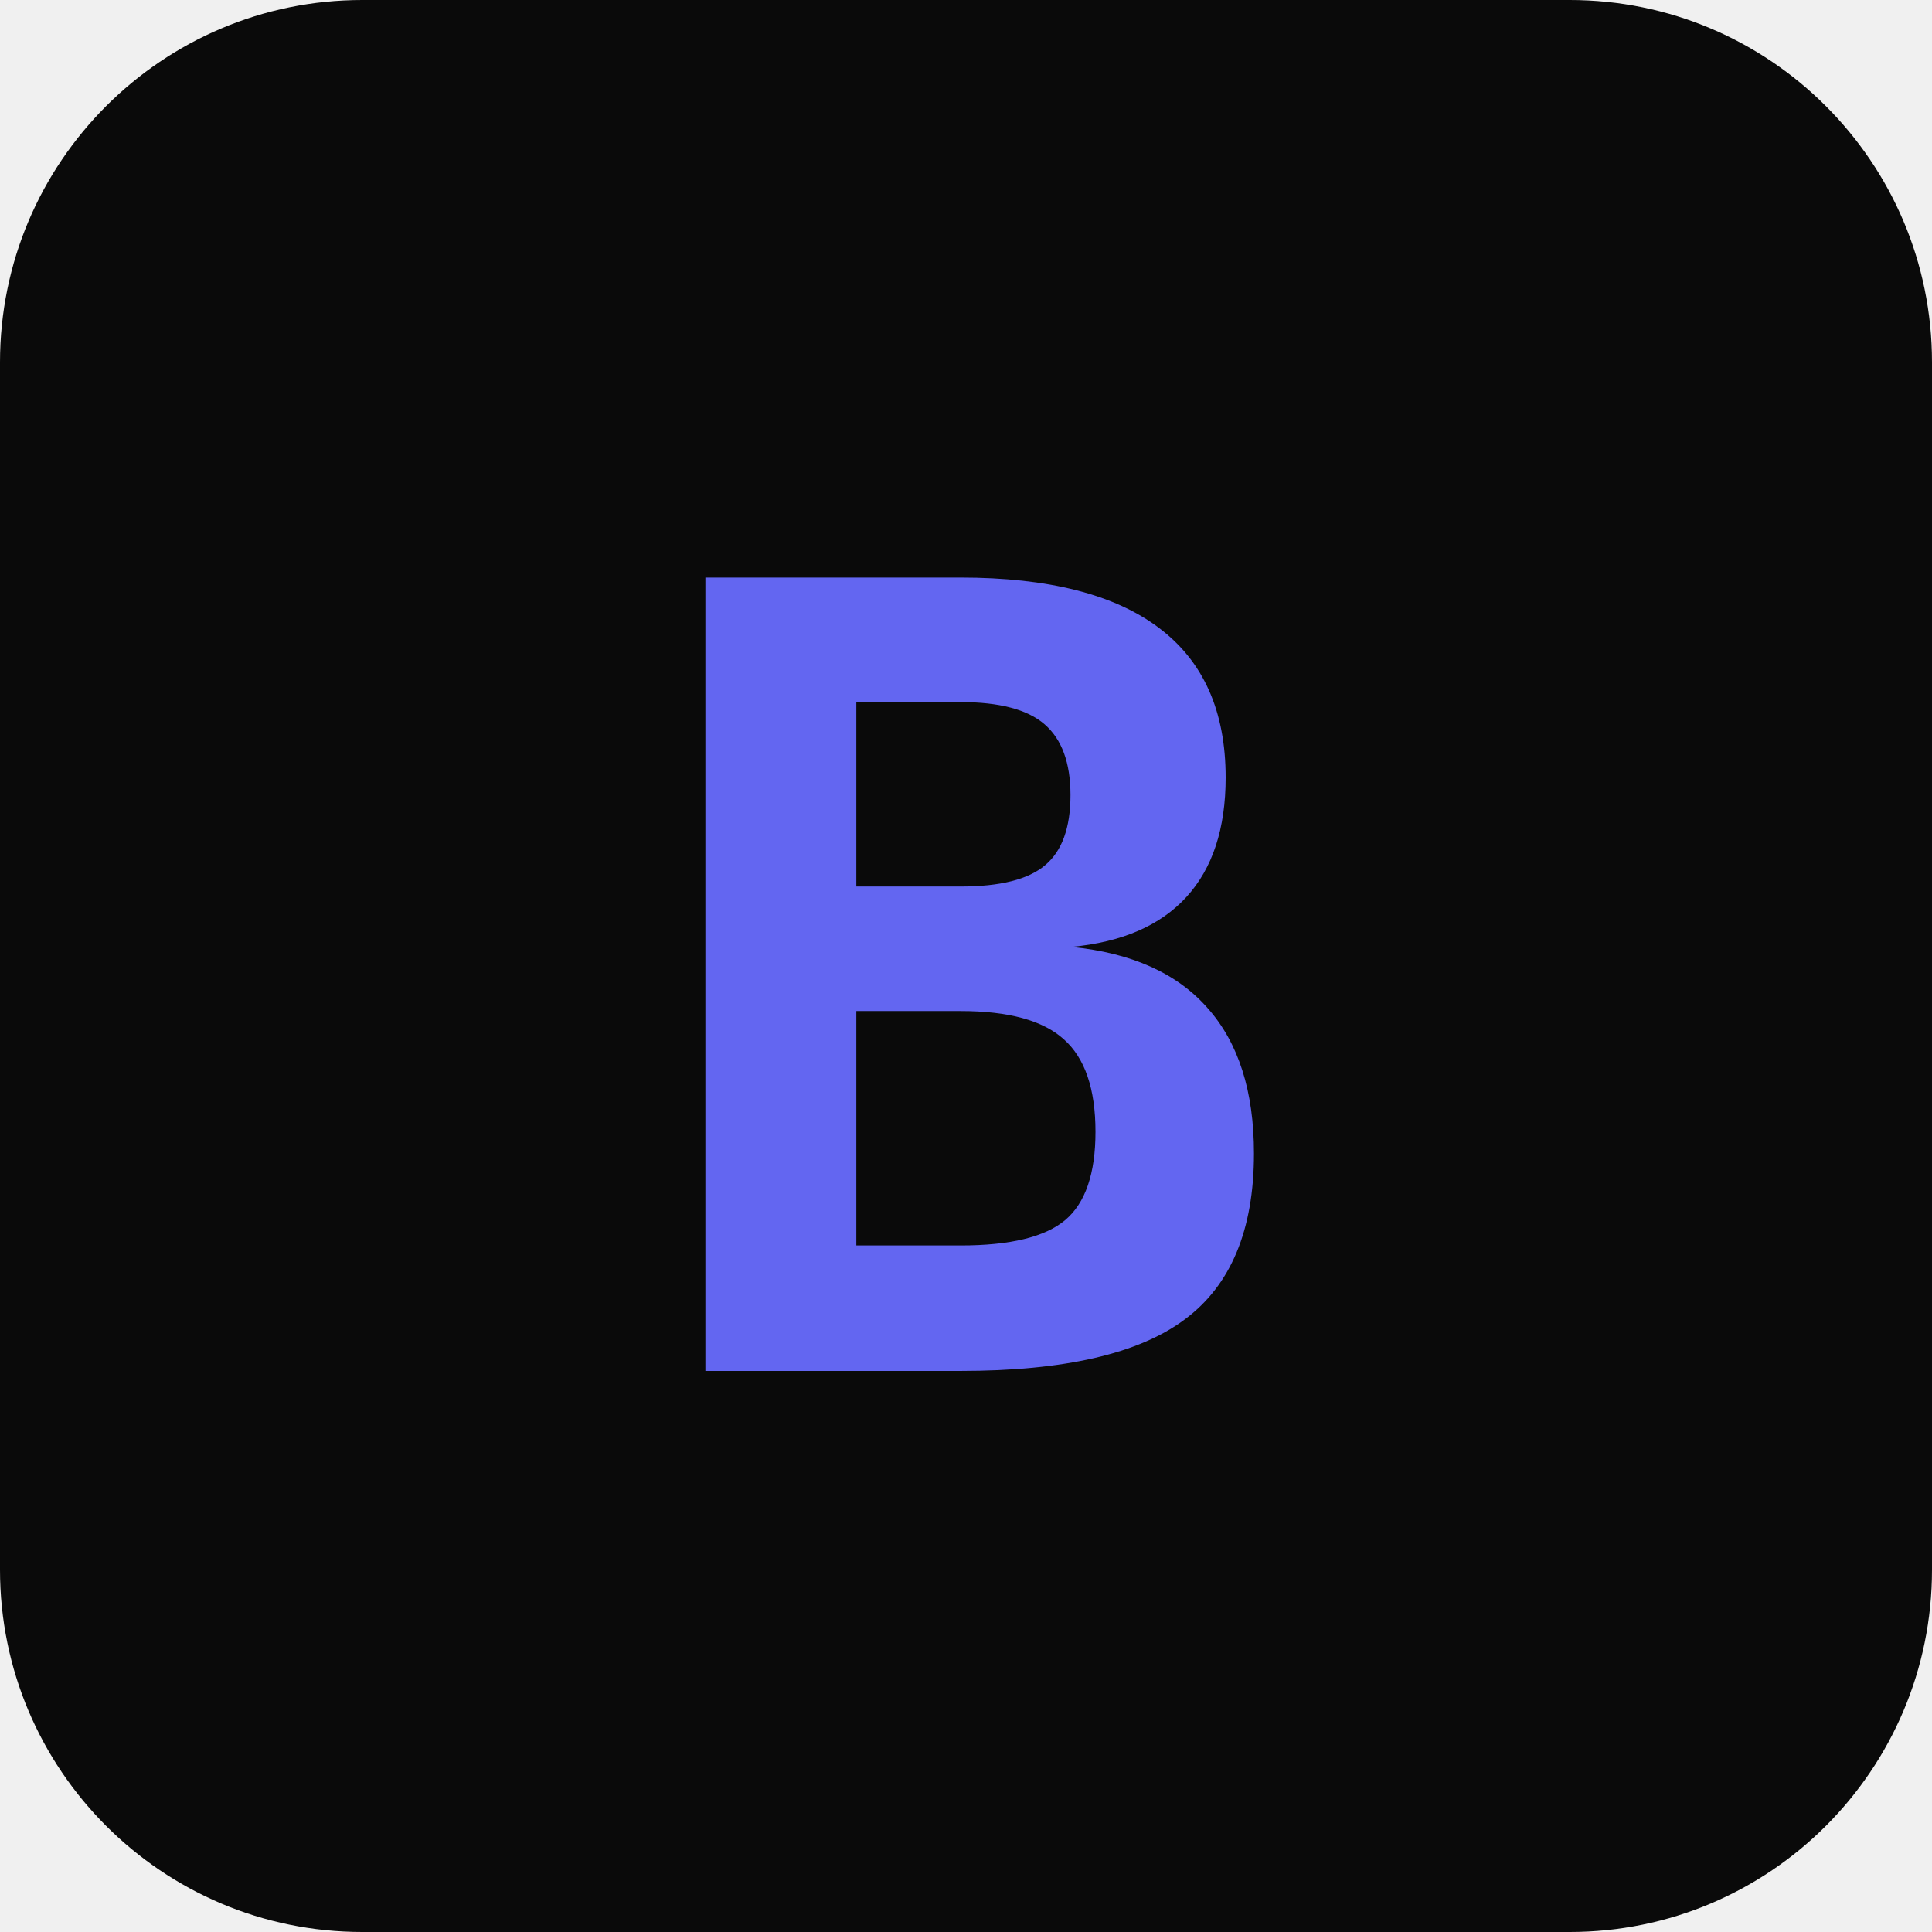
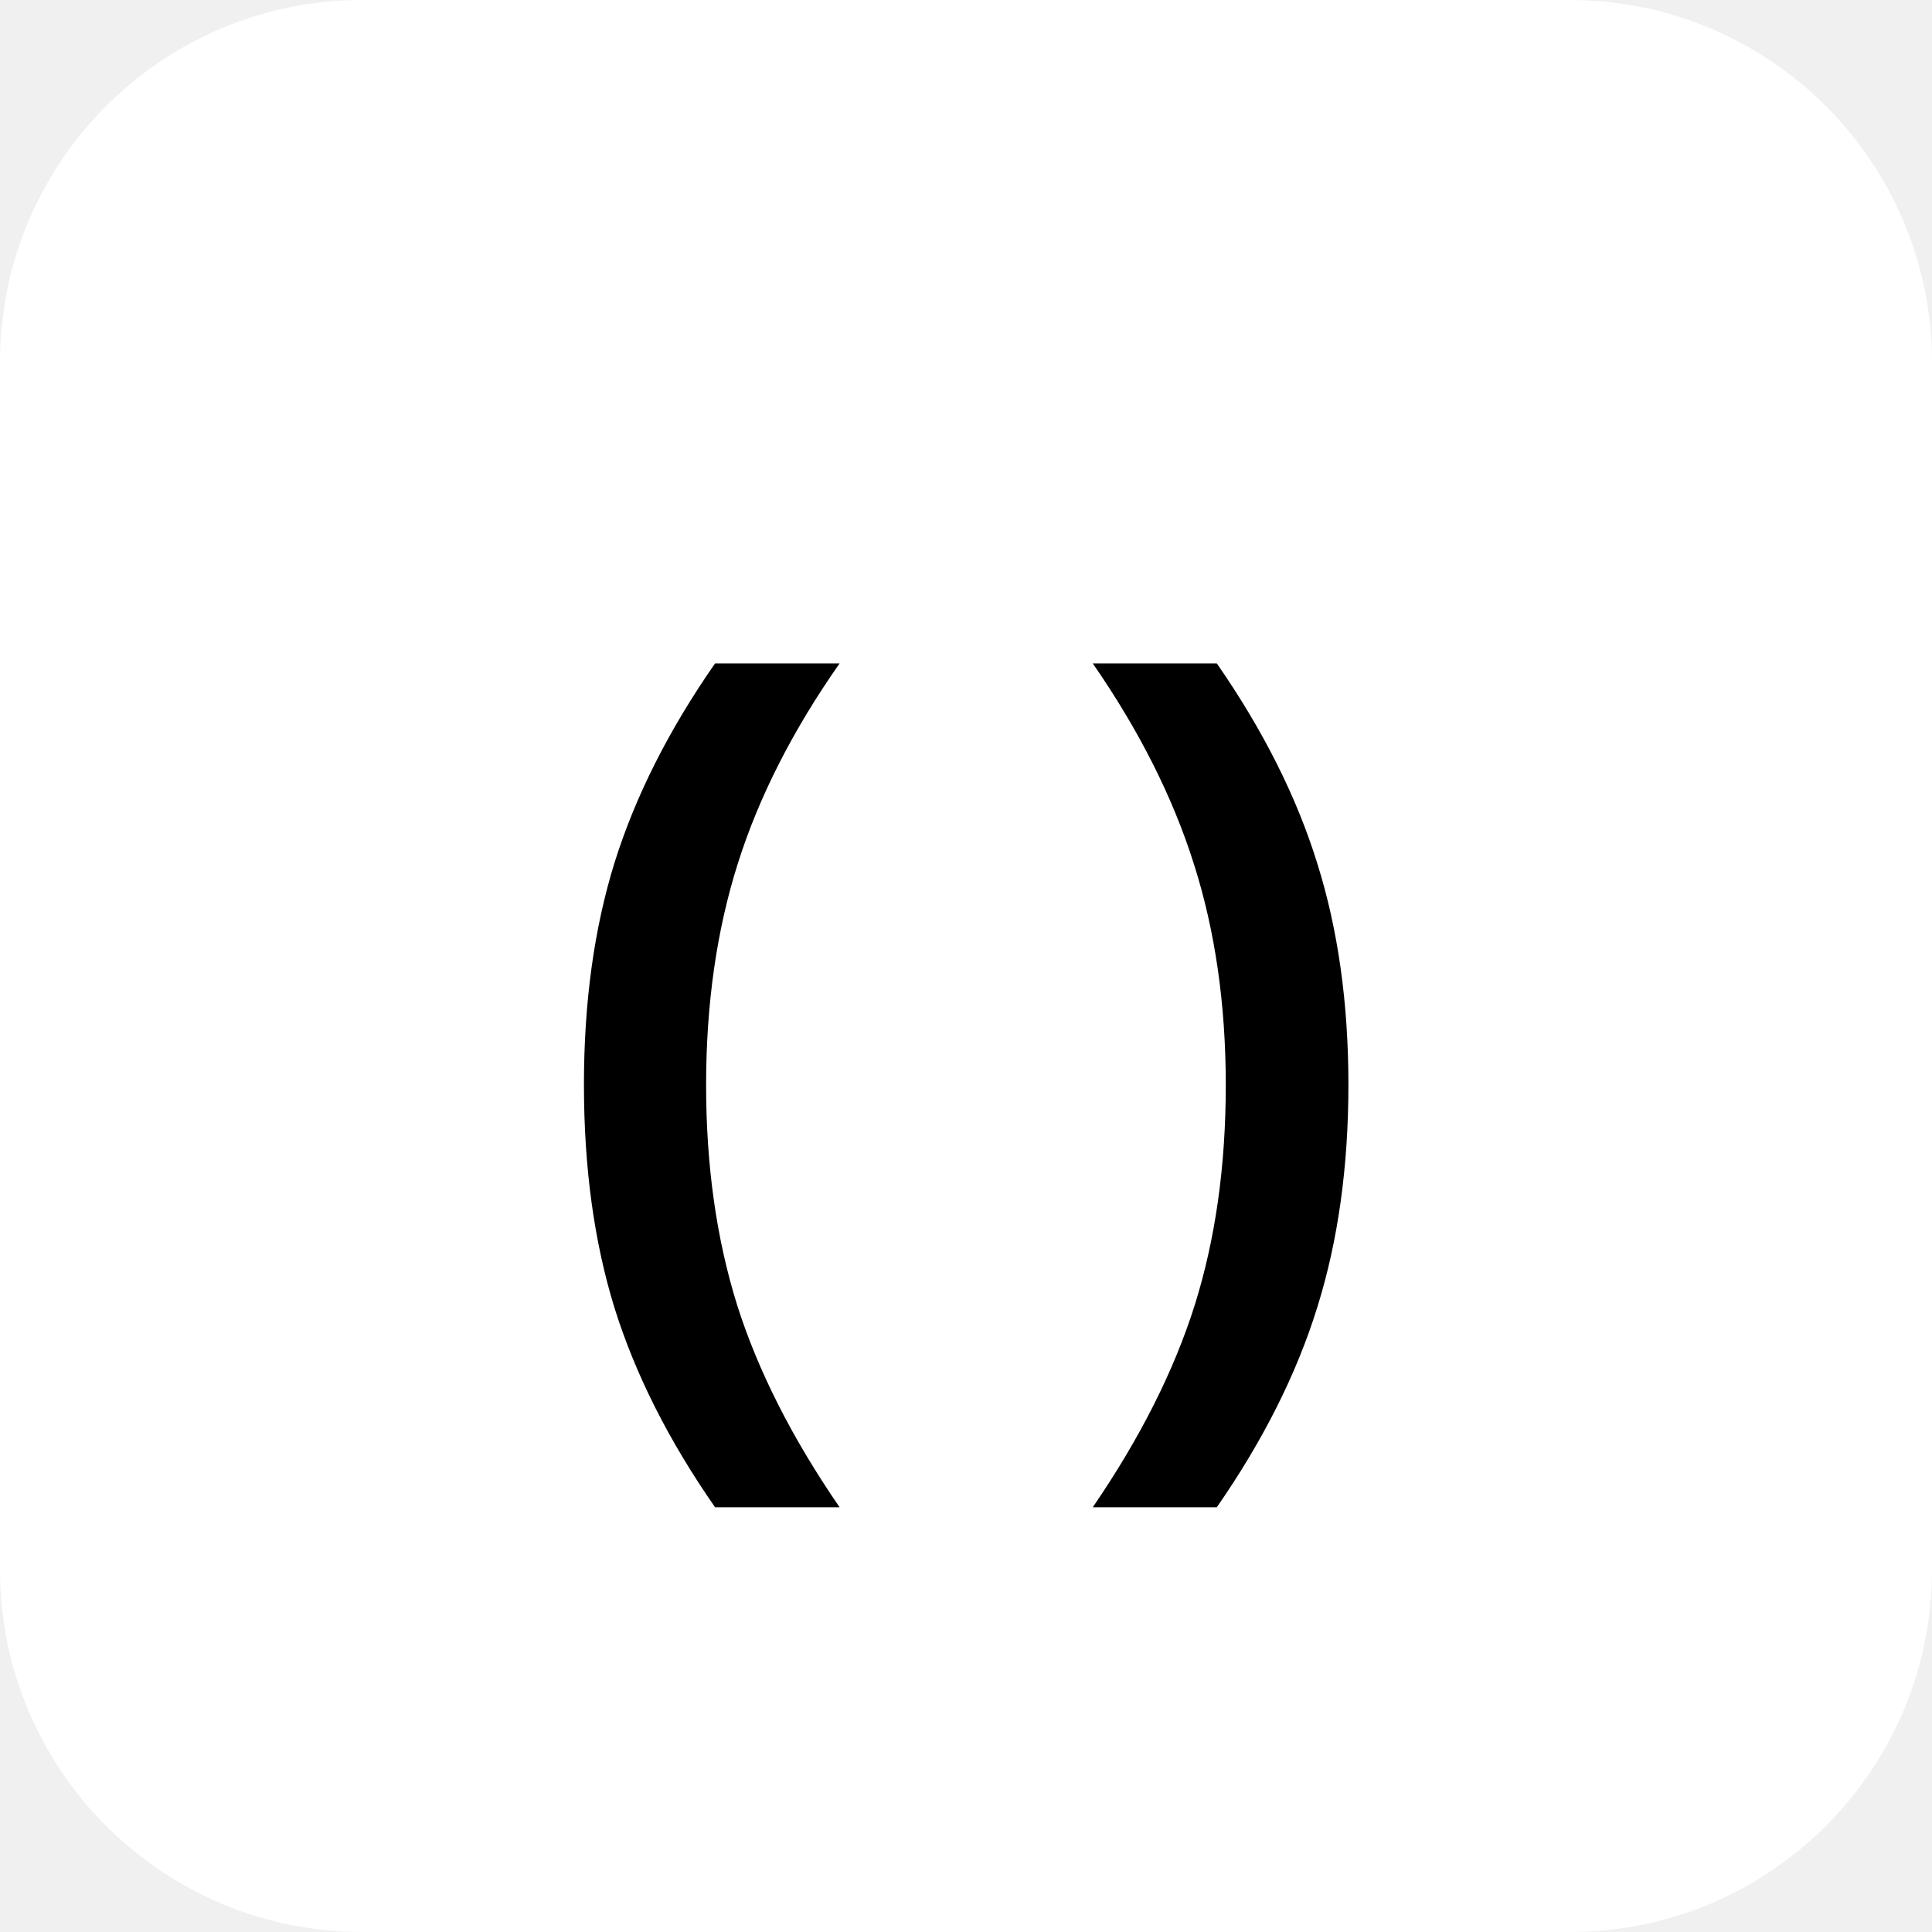
<svg xmlns="http://www.w3.org/2000/svg" viewBox="0 0 64 64">
-   <rect width="64" height="64" rx="12" fill="#0a0a0a" />
-   <text x="50%" y="55%" dominant-baseline="middle" text-anchor="middle" fill="#6366f1" font-family="monospace" font-weight="bold" font-size="36">B</text>
+   <rect width="64" height="64" rx="12" fill="#ffffff" />
+   <text x="50%" y="55%" dominant-baseline="middle" text-anchor="middle" fill="#000000" font-family="Arial, sans-serif" font-weight="700" font-size="30">( )</text>
</svg>
